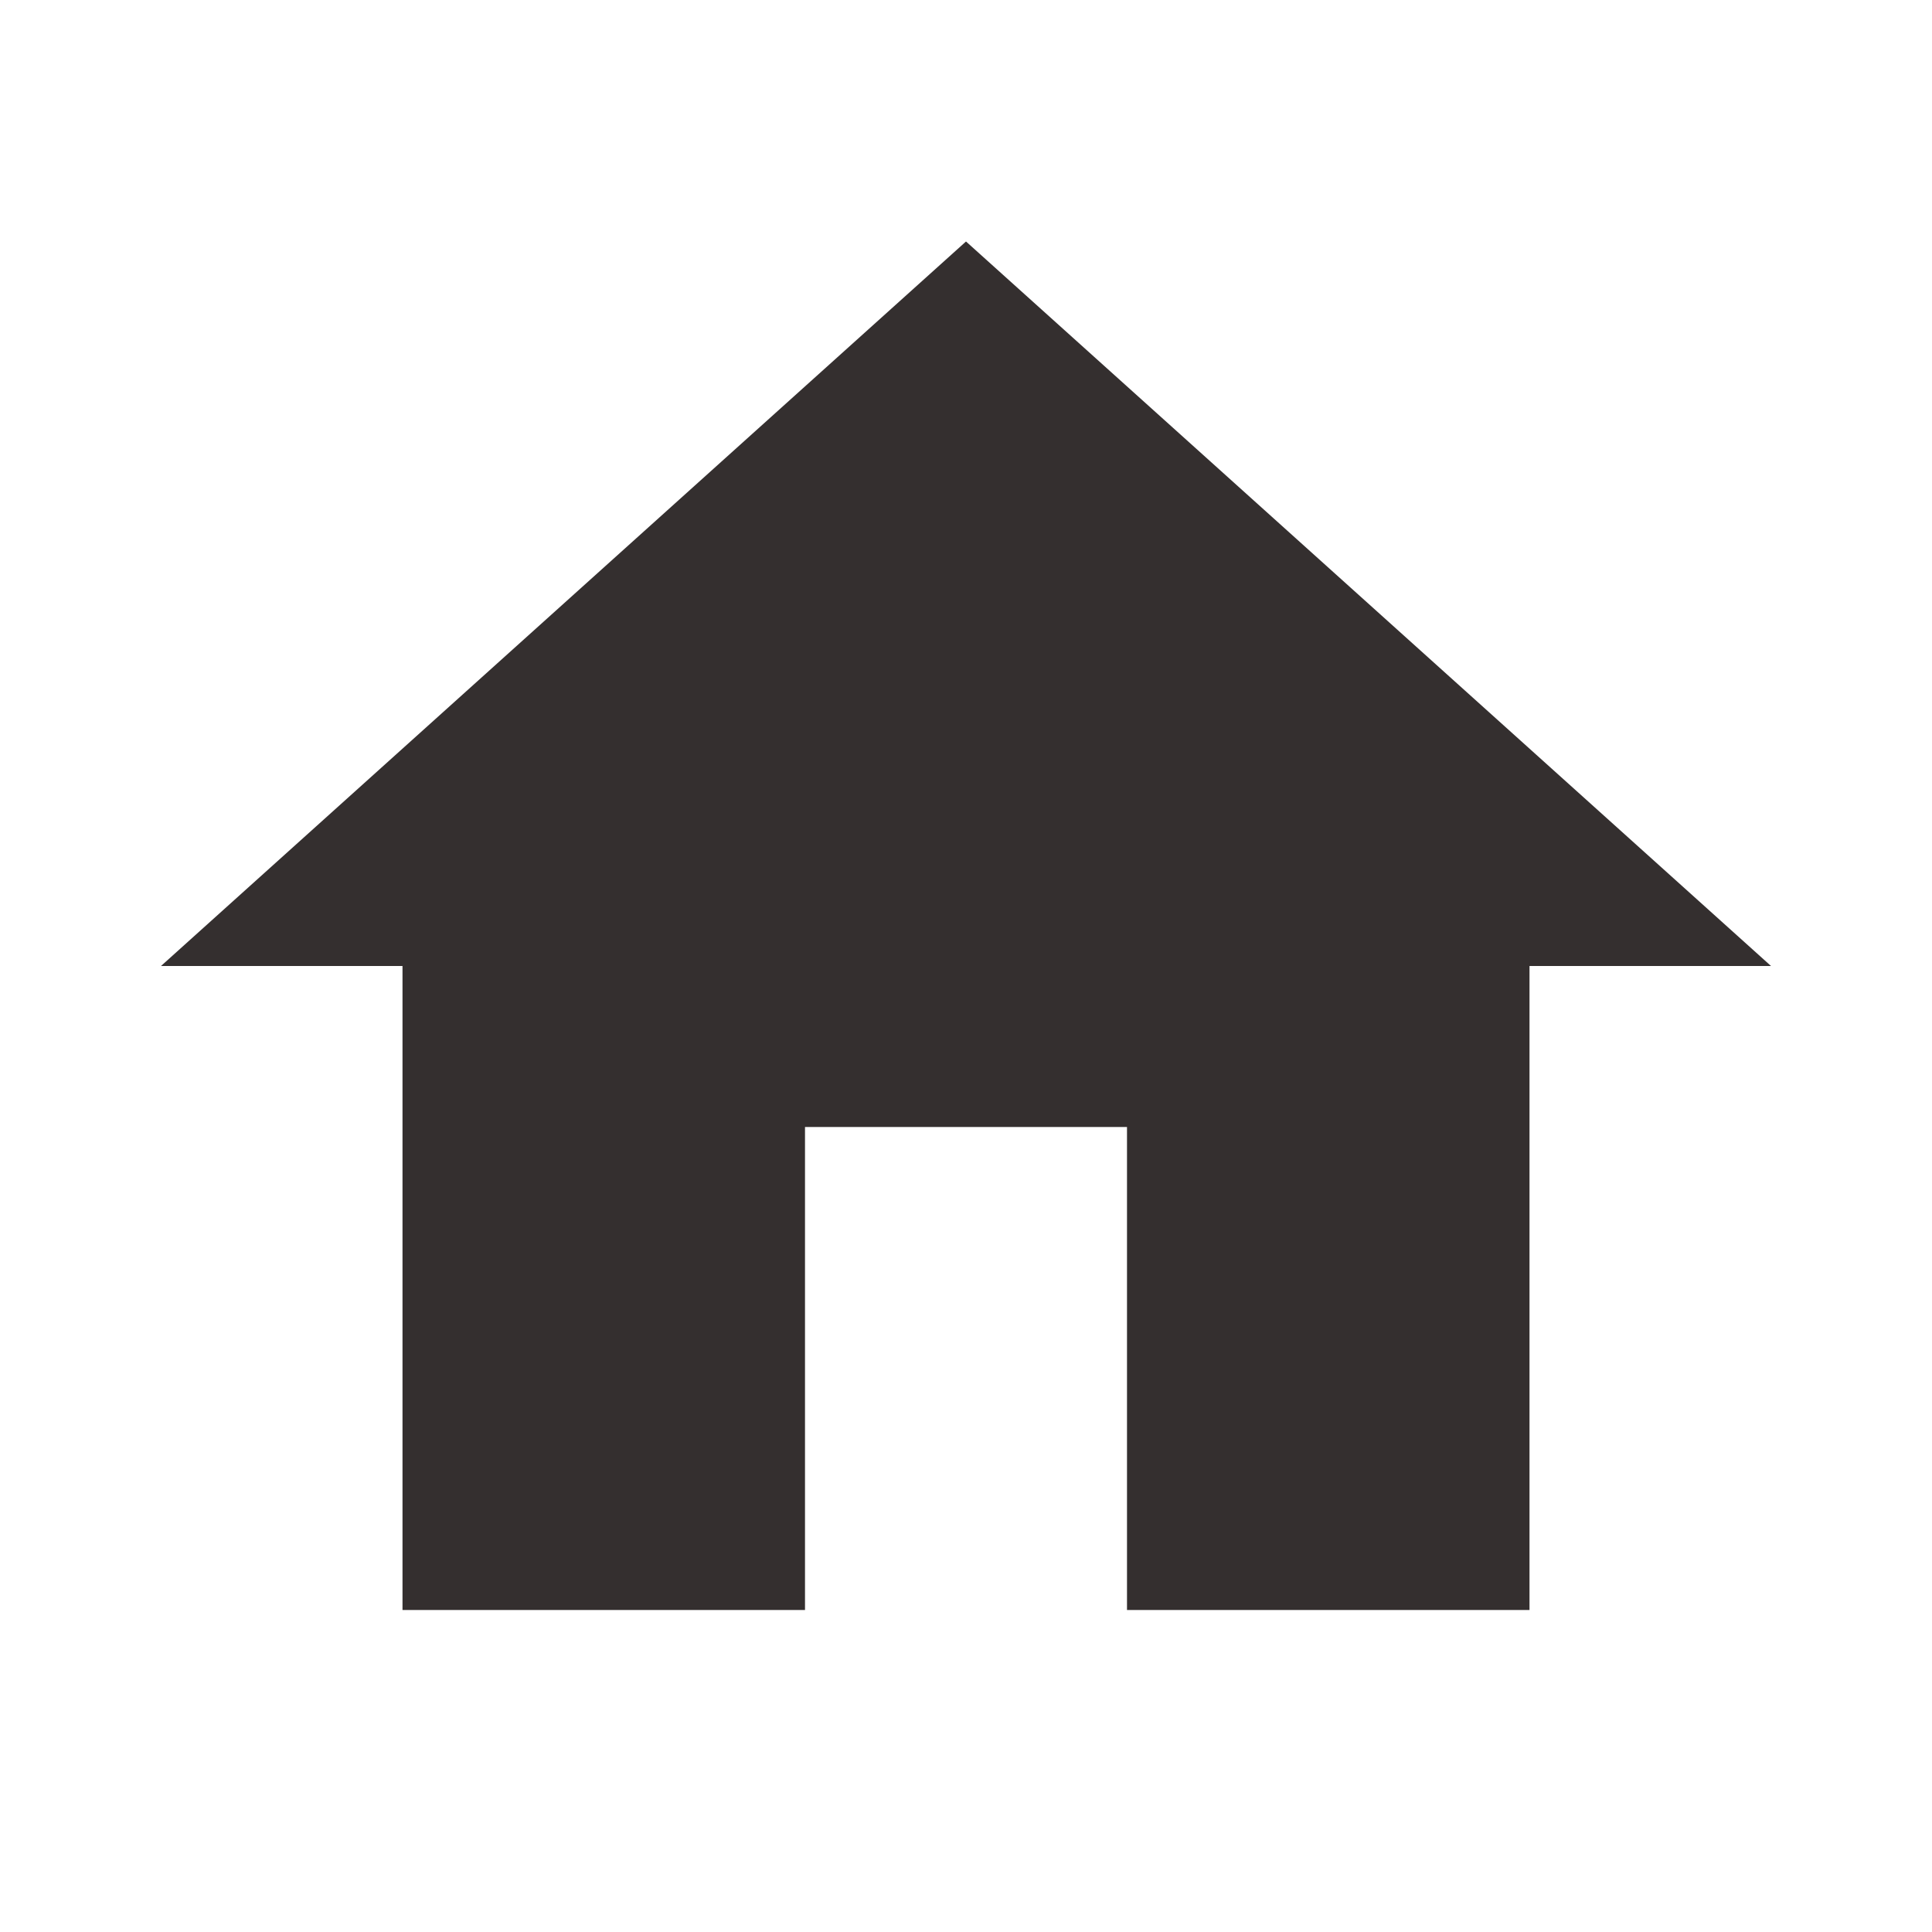
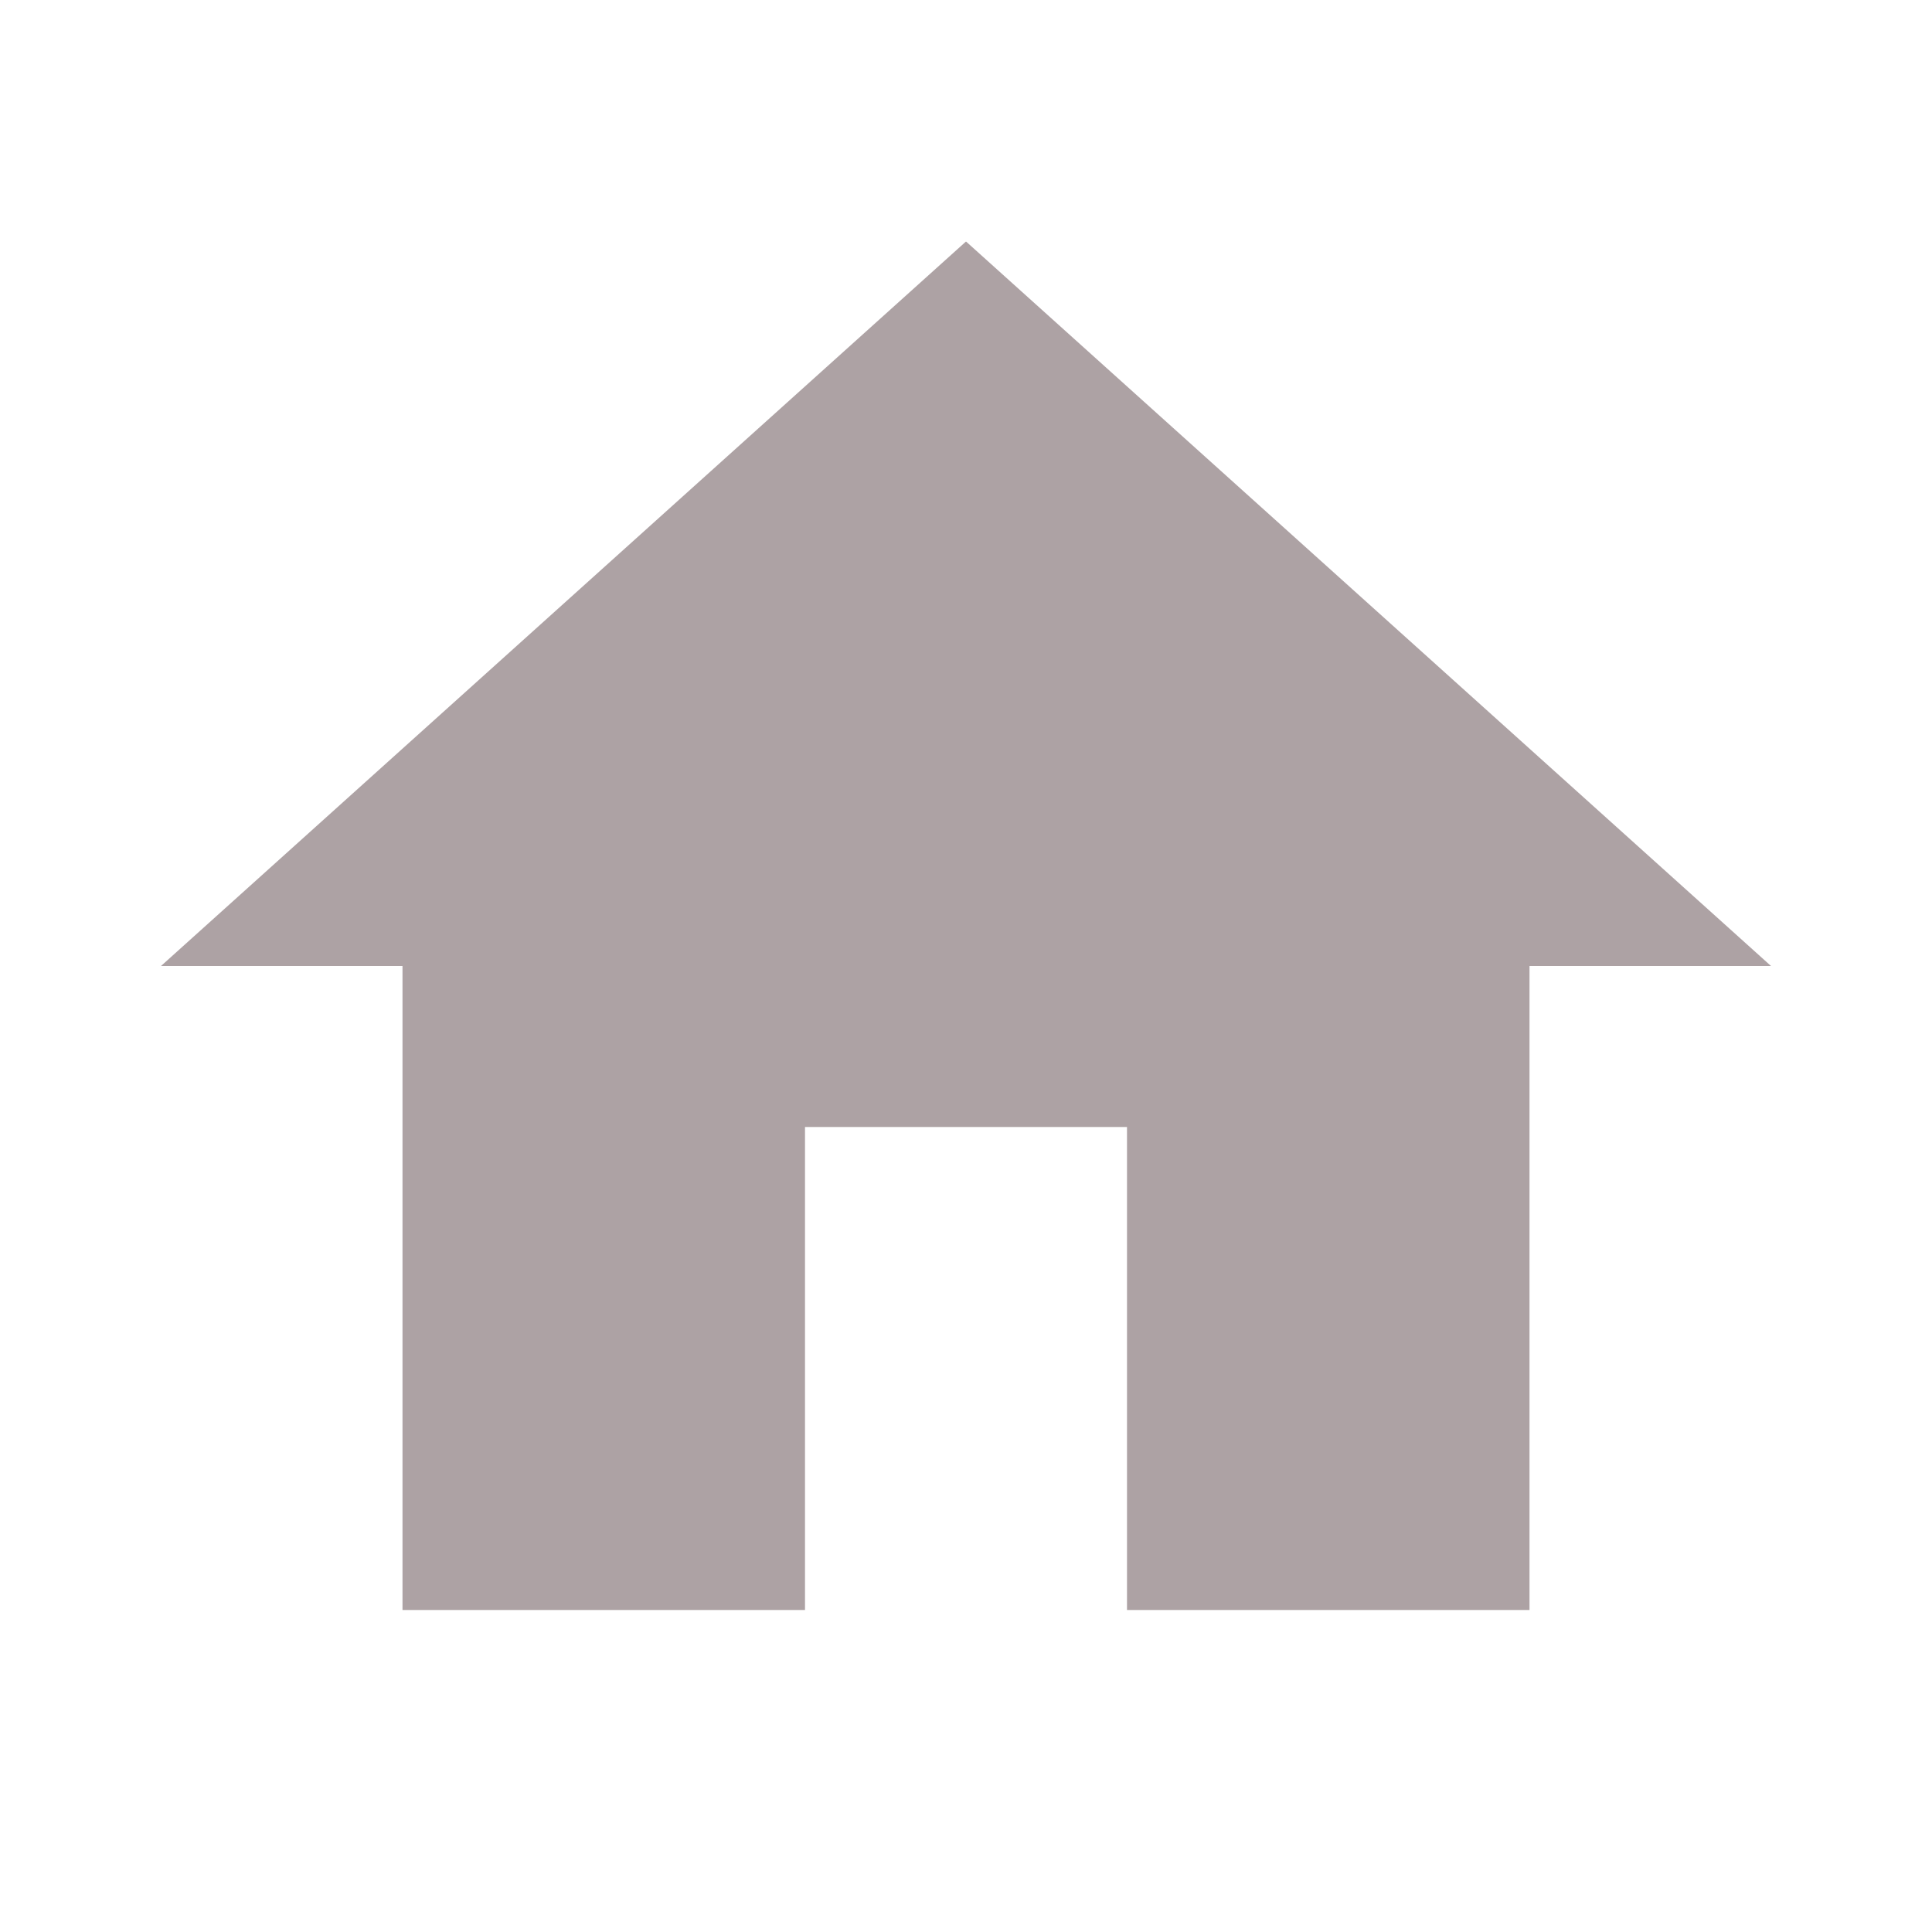
- <svg xmlns="http://www.w3.org/2000/svg" viewBox="0 0 24 24" fill="#342f2f" width="48px" height="48px">
+ <svg xmlns="http://www.w3.org/2000/svg" viewBox="0 0 24 24" fill="#ada2a4" width="48px" height="48px">
  <path d="M10 20v-6h4v6h5v-8h3L12 3 2 12h3v8z" />
  <path d="M0 0h24v24H0z" fill="none" />
</svg>
